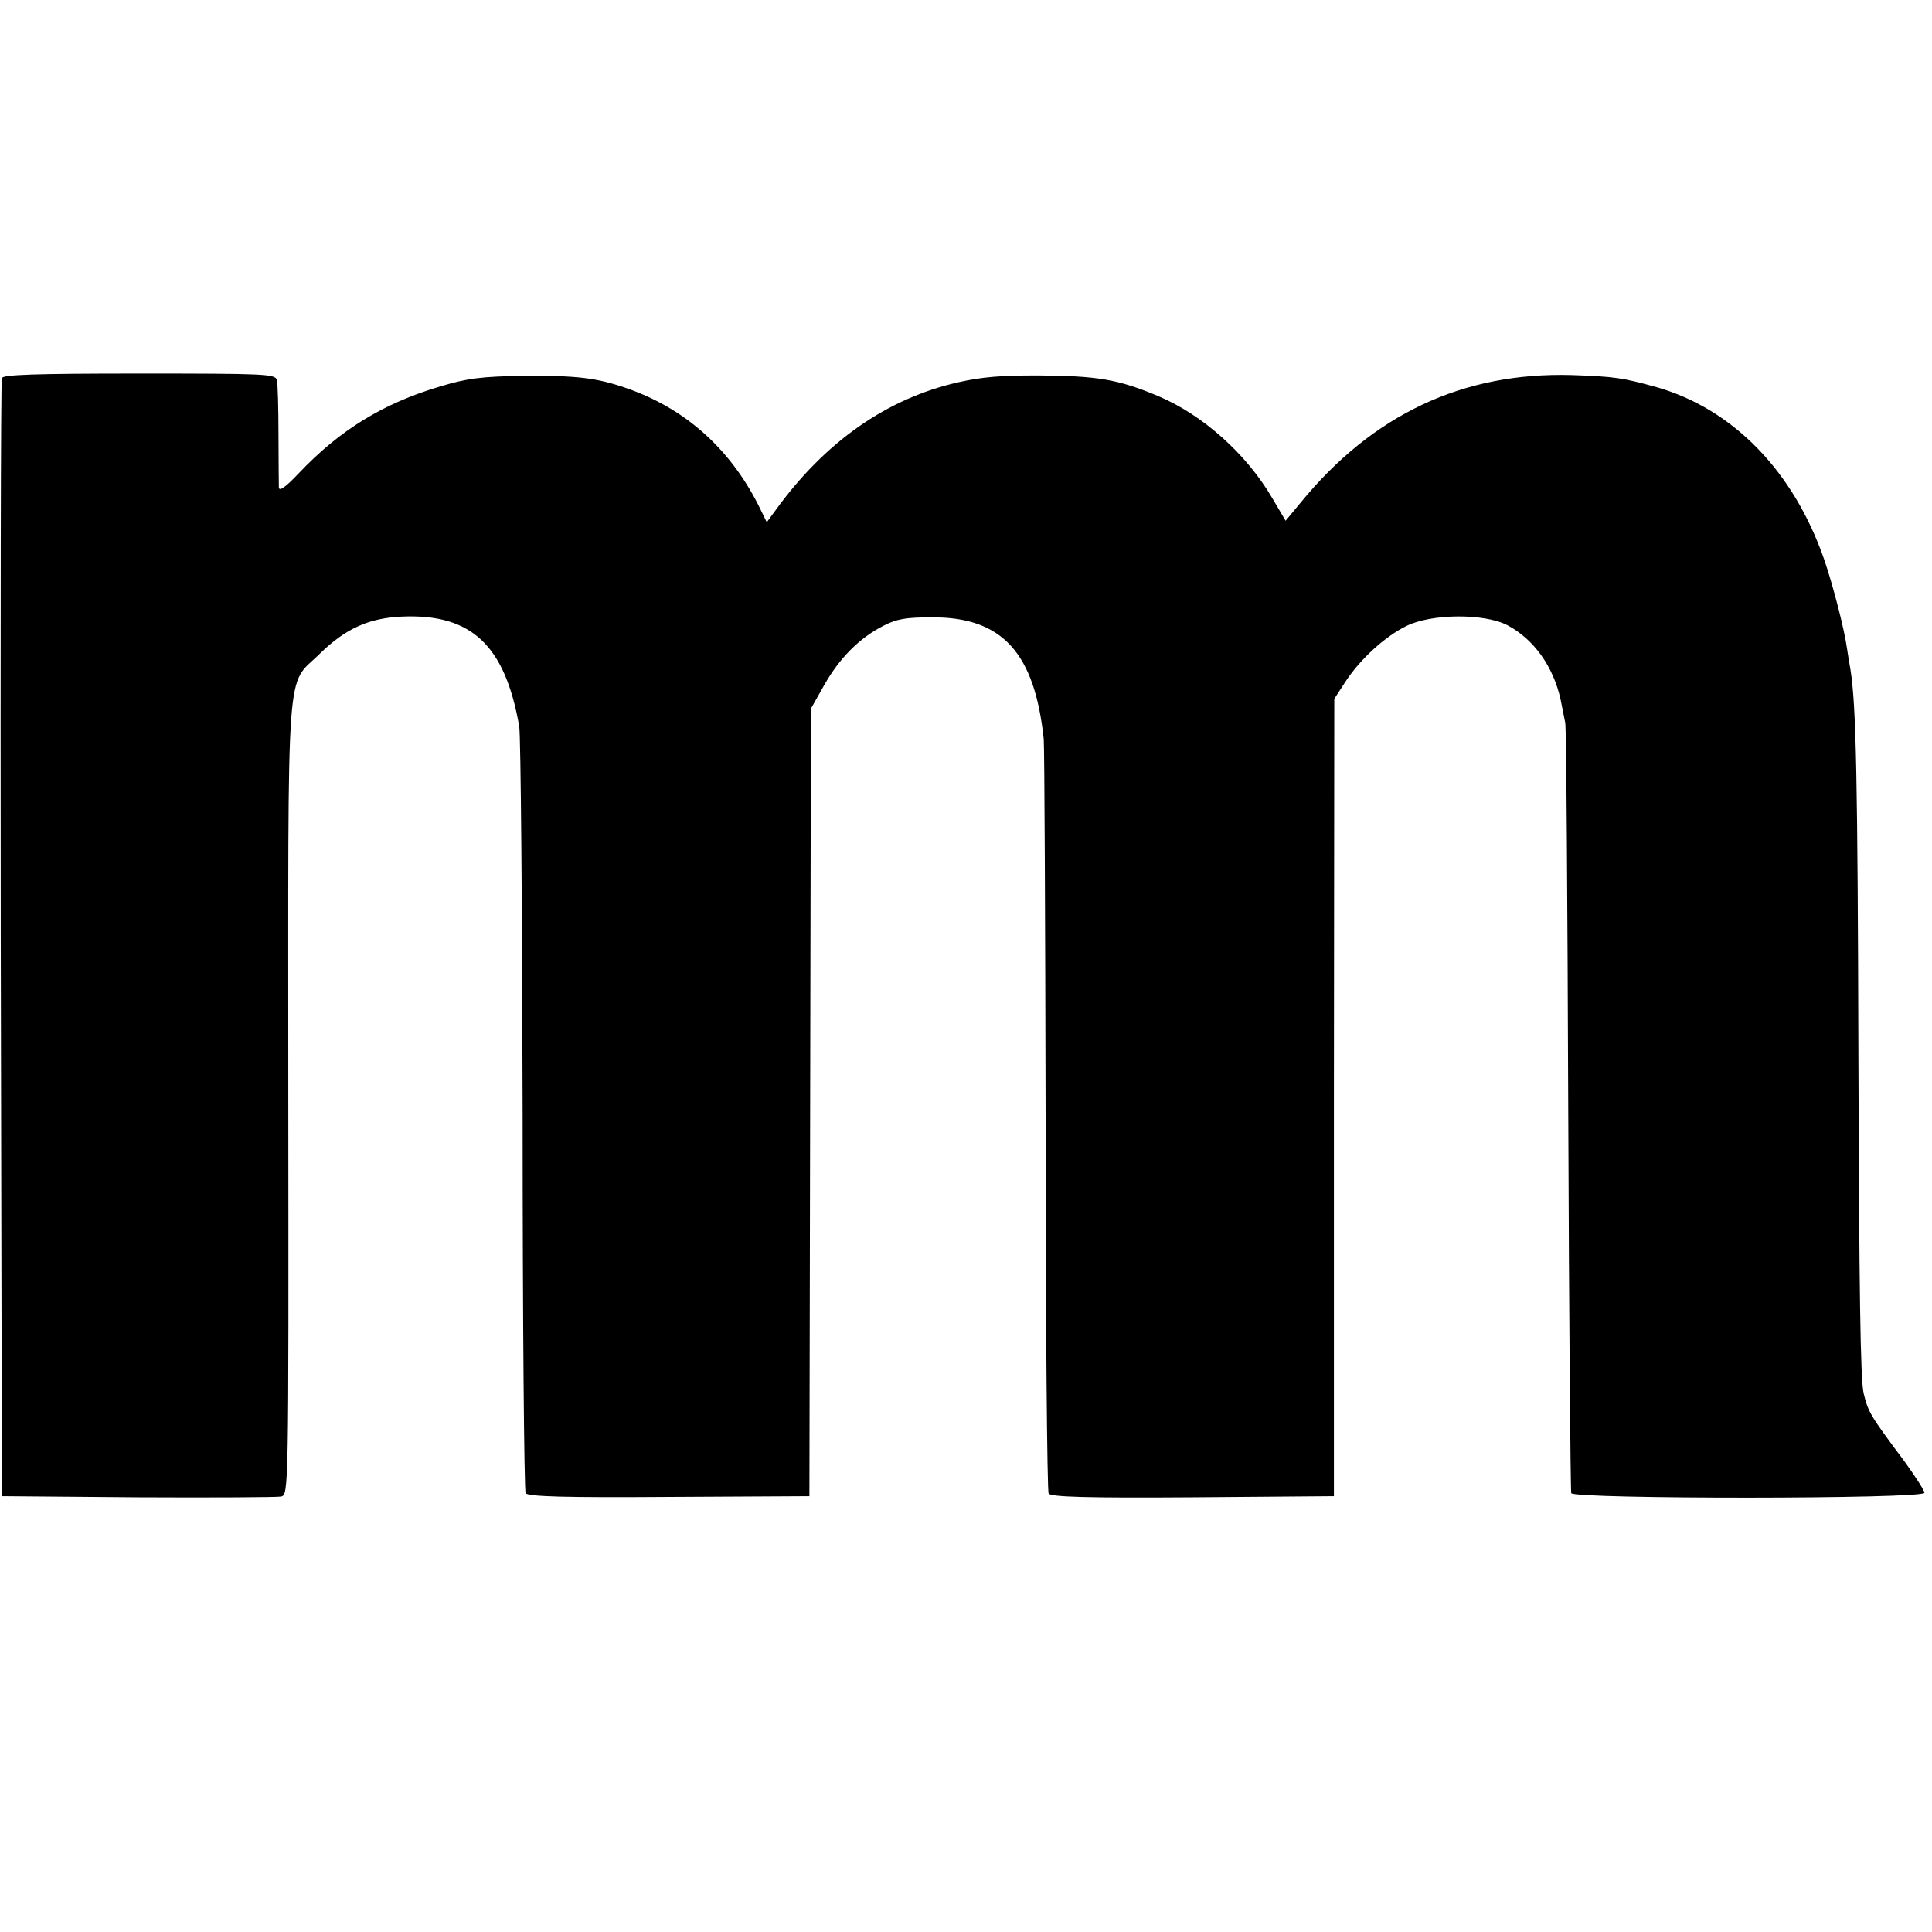
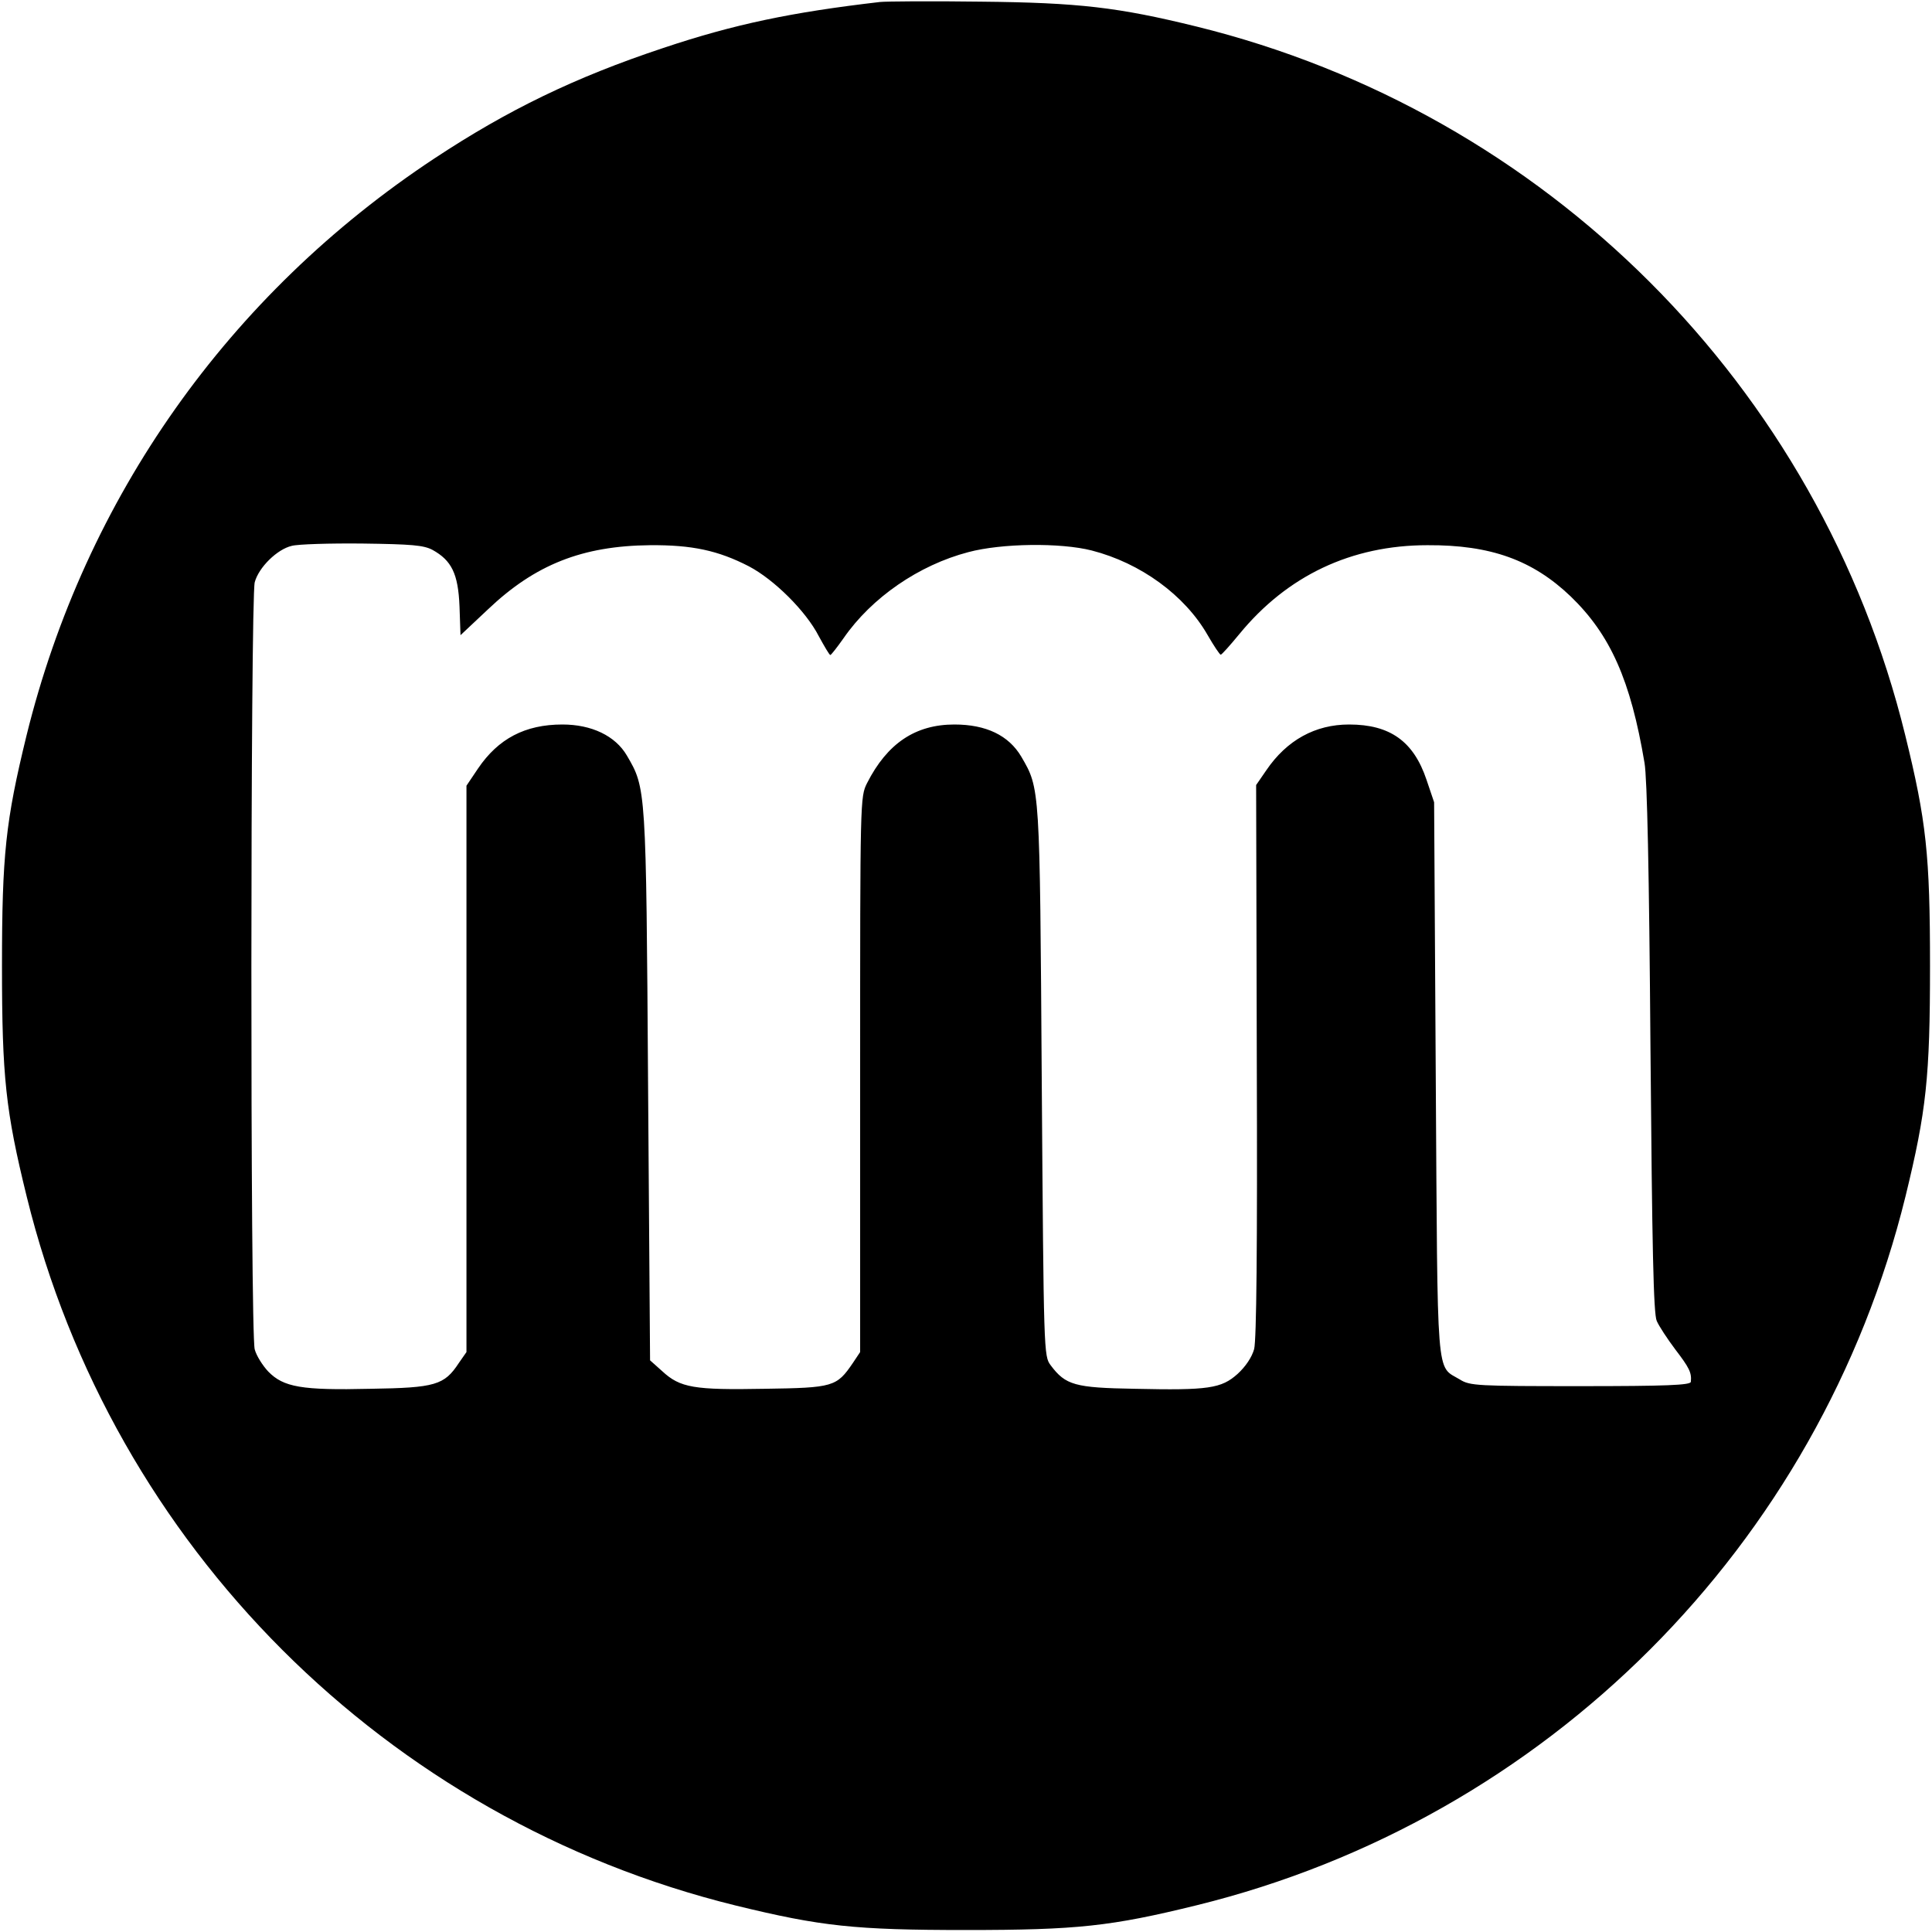
- <svg xmlns="http://www.w3.org/2000/svg" version="1" width="682.667" height="682.667" viewBox="0 0 512 512">
-   <path d="M.5 100.2c-.3.7-.4 67.7-.3 148.8l.3 147.5 36 .3c19.8.1 36.9 0 38-.2 2-.5 2-1.3 1.9-105.8 0-119.4-.8-108.4 8.5-117.7 6.7-6.5 12.8-9.3 21.6-9.7 18.4-.8 27.3 7.5 31.1 29.1.4 2.2.8 48.6.9 103 0 54.5.4 99.6.8 100.2.6.9 10.3 1.2 38 1l37.2-.2.2-104.4.2-104.3 3.5-6.2c4-7.1 9.3-12.5 15.6-15.7 3.6-1.9 6.1-2.3 13-2.3 18.6-.1 27.2 9.4 29.6 32.3.2 2.5.4 48.3.5 101.7 0 53.3.4 97.6.8 98.2.6.9 9.9 1.2 38.2 1l37.4-.3V290.9l.1-105.7 2.8-4.3c4-6.2 10.6-12.2 16.3-15 6.6-3.3 20.7-3.4 26.8-.2 7 3.7 12.2 11 14.1 19.8.4 2.2 1 4.9 1.2 6 .3 1.1.6 47.2.8 102.5.2 55.3.6 101 .8 101.7.7 1.6 93.6 1.6 93.6-.1 0-.6-2.4-4.3-5.2-8.2-9.3-12.4-9.7-13.2-10.9-18.1-.9-3.4-1.2-28.8-1.4-88.3-.2-75.2-.6-93.9-2.1-103.5-.3-1.7-.7-4.1-.9-5.5-.7-5.1-3.6-16.5-6.1-23.8-8.1-23.3-24.1-39.8-44.4-45.6-9.1-2.5-11-2.8-22.5-3.2-28.8-.8-52.7 10.4-71.9 33.9l-3.9 4.7-3.6-6.1c-6.8-11.6-18.3-21.9-30.1-26.9-10.7-4.5-16.2-5.4-32-5.5-10 0-14.7.4-21 1.8-19 4.3-35.4 15.8-48.6 34.1l-2.2 3-2.2-4.5c-7.7-15.2-19.6-25.7-34.9-31-8-2.8-13.3-3.4-27.6-3.3-10.8.2-14.5.6-21.8 2.8-15.2 4.5-26.7 11.6-37.5 23-3.5 3.7-5.2 4.9-5.3 3.8 0-.9-.1-7.3-.1-14.2 0-6.9-.2-13.3-.4-14.3-.5-1.6-3.1-1.7-36.5-1.7-27.8 0-36.1.3-36.4 1.2z" />
+ <svg xmlns="http://www.w3.org/2000/svg" version="1" width="778.667" height="778.667" viewBox="0 0 584 584">
+   <path d="M266 .6c-26.7 3.1-44 6.7-65.5 13.9-26.8 8.9-47.1 18.8-69.2 33.4C69.1 89 25.7 150.5 8 222.4 1.7 248.2.6 258.4.6 292c0 33.6 1.1 43.8 7.5 69.8C34.1 467.4 116.7 550 222.4 576c25.8 6.3 36 7.4 69.6 7.4 33.6 0 43.8-1.1 69.8-7.5C467.4 549.9 550 467.3 576 361.6c6.3-25.8 7.4-36 7.4-69.6 0-33.6-1.1-43.8-7.5-69.8C550 116.6 467.3 34 361.6 8 338 2.2 326.1.8 296.5.5 281.7.3 267.9.4 266 .6zM130.7 166.2c5.8 3.2 7.8 7.2 8.2 17.1l.3 8.7 8.3-7.8c14.3-13.6 28.6-19.2 49-19.4 12.7-.1 20.6 1.6 29.9 6.4 7.6 4 17.2 13.5 21.1 21.1 1.7 3.1 3.2 5.7 3.5 5.7.3-.1 2.1-2.4 4-5.1 8.5-12.3 22.8-22.1 37.7-26 10.1-2.7 27.9-2.9 37.3-.5 14.8 3.8 28.1 13.5 35 25.5 1.9 3.3 3.7 6 4 6 .3 0 2.8-2.8 5.6-6.2 14.5-17.7 33.9-26.9 56.9-26.9 19.1-.1 31.8 4.5 43.3 15.5 12 11.6 18.1 25.3 22.3 50.3.8 4.6 1.4 32.8 1.8 86.4.5 59.9.9 80.2 1.9 82.3.7 1.6 3.2 5.4 5.6 8.6 4.2 5.5 5 7 4.7 9.8-.1 1-7.5 1.3-33.3 1.3-31.2 0-33.5-.1-36.5-2-7.3-4.4-6.7 2-7.3-91l-.5-83.5-2.3-6.8c-3.9-11.6-11-16.7-23.4-16.7-10.2 0-18.8 4.7-25 13.8l-3.1 4.5.2 83.2c.2 57.2-.1 84.5-.8 87.3-.7 2.5-2.6 5.3-5 7.5-4.9 4.4-8.8 5-31.1 4.5-18.1-.3-20.9-1.1-25.4-7.1-2.1-2.8-2.1-3.5-2.7-85.5-.6-89.8-.5-88.7-6.2-98.5-3.8-6.4-10.6-9.7-20.2-9.7-11.8 0-20.3 5.7-26.4 17.7-2.1 4.2-2.1 4.6-2.1 88.1v83.9l-2.2 3.3c-4.9 7.2-5.9 7.5-26.7 7.8-21.3.4-25.5-.3-30.9-5.3l-3.7-3.3-.6-82.9c-.6-90.2-.6-90-6.4-99.9-3.5-6-10.7-9.4-19.5-9.4-11.3 0-19.4 4.3-25.5 13.3l-3.5 5.2v171.2l-2.3 3.3c-4.4 6.7-7.1 7.5-26.7 7.8-20.9.5-26.3-.5-30.9-5.2-1.7-1.8-3.6-4.8-4.1-6.7-1.4-4.6-1.3-227.1 0-231.9 1.2-4.5 6.8-10 11.2-11 1.8-.5 11.4-.8 21.3-.7 15 .2 18.5.5 21.2 1.9z" />
</svg>
